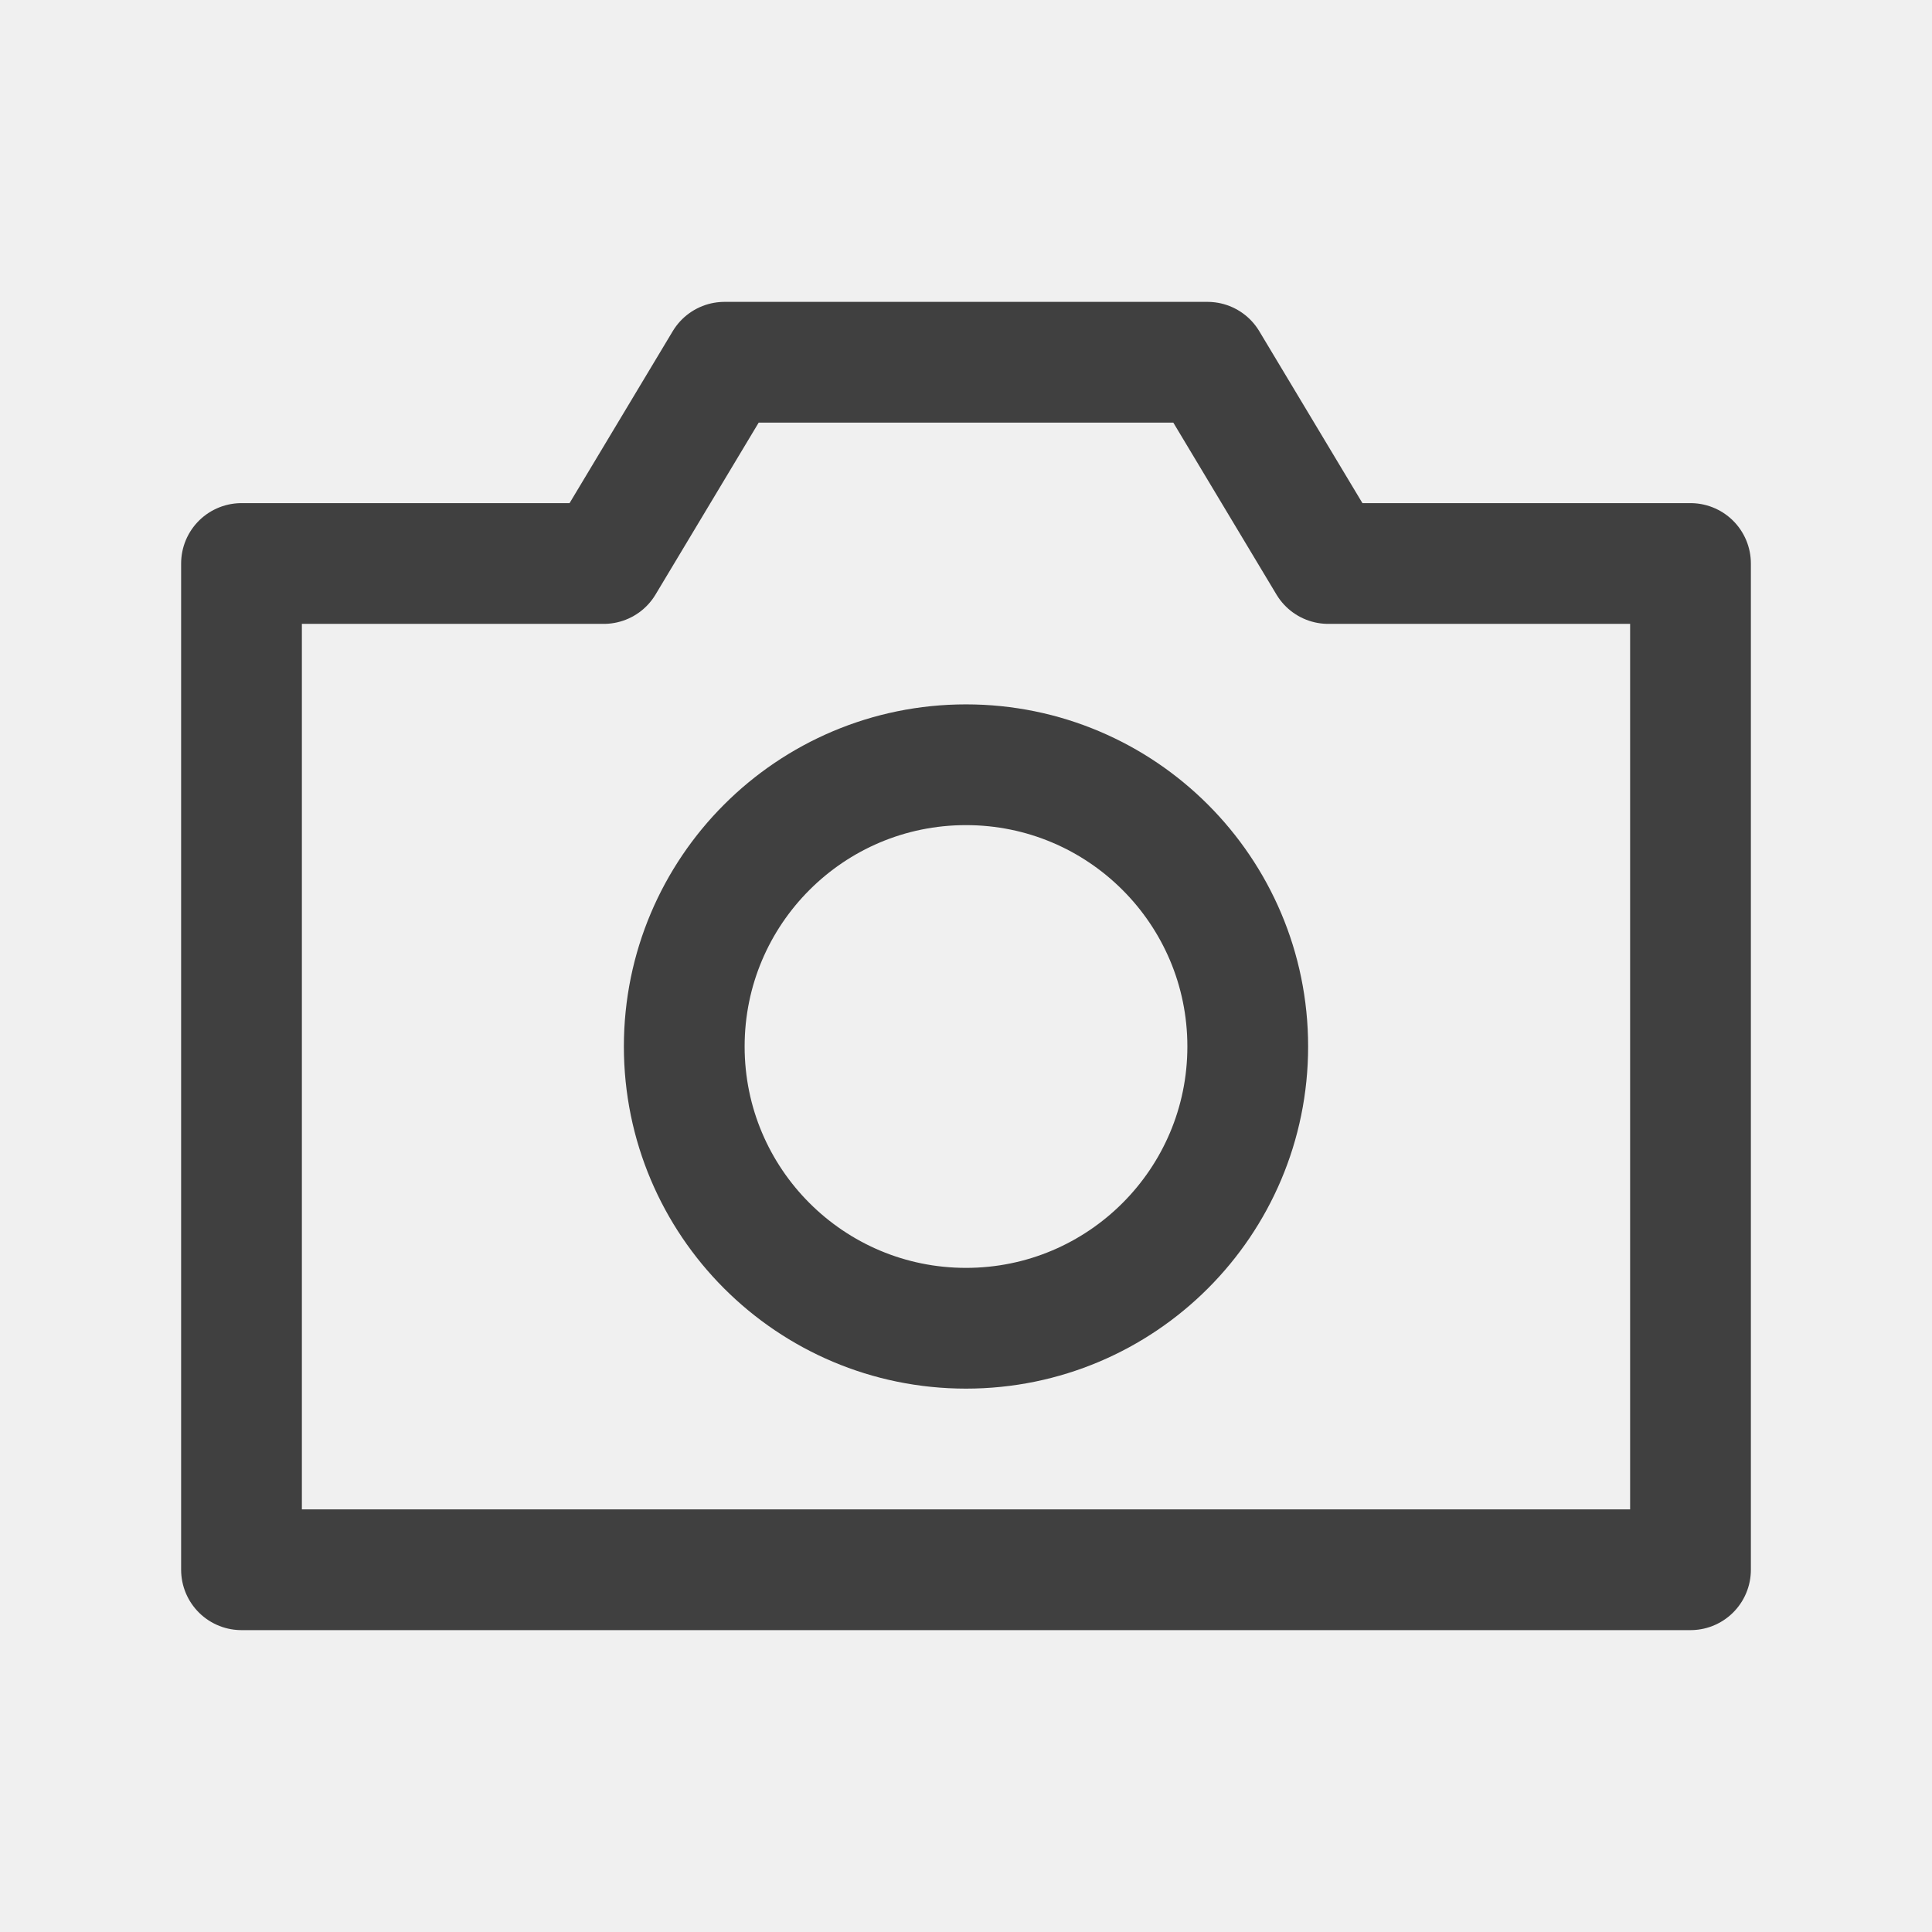
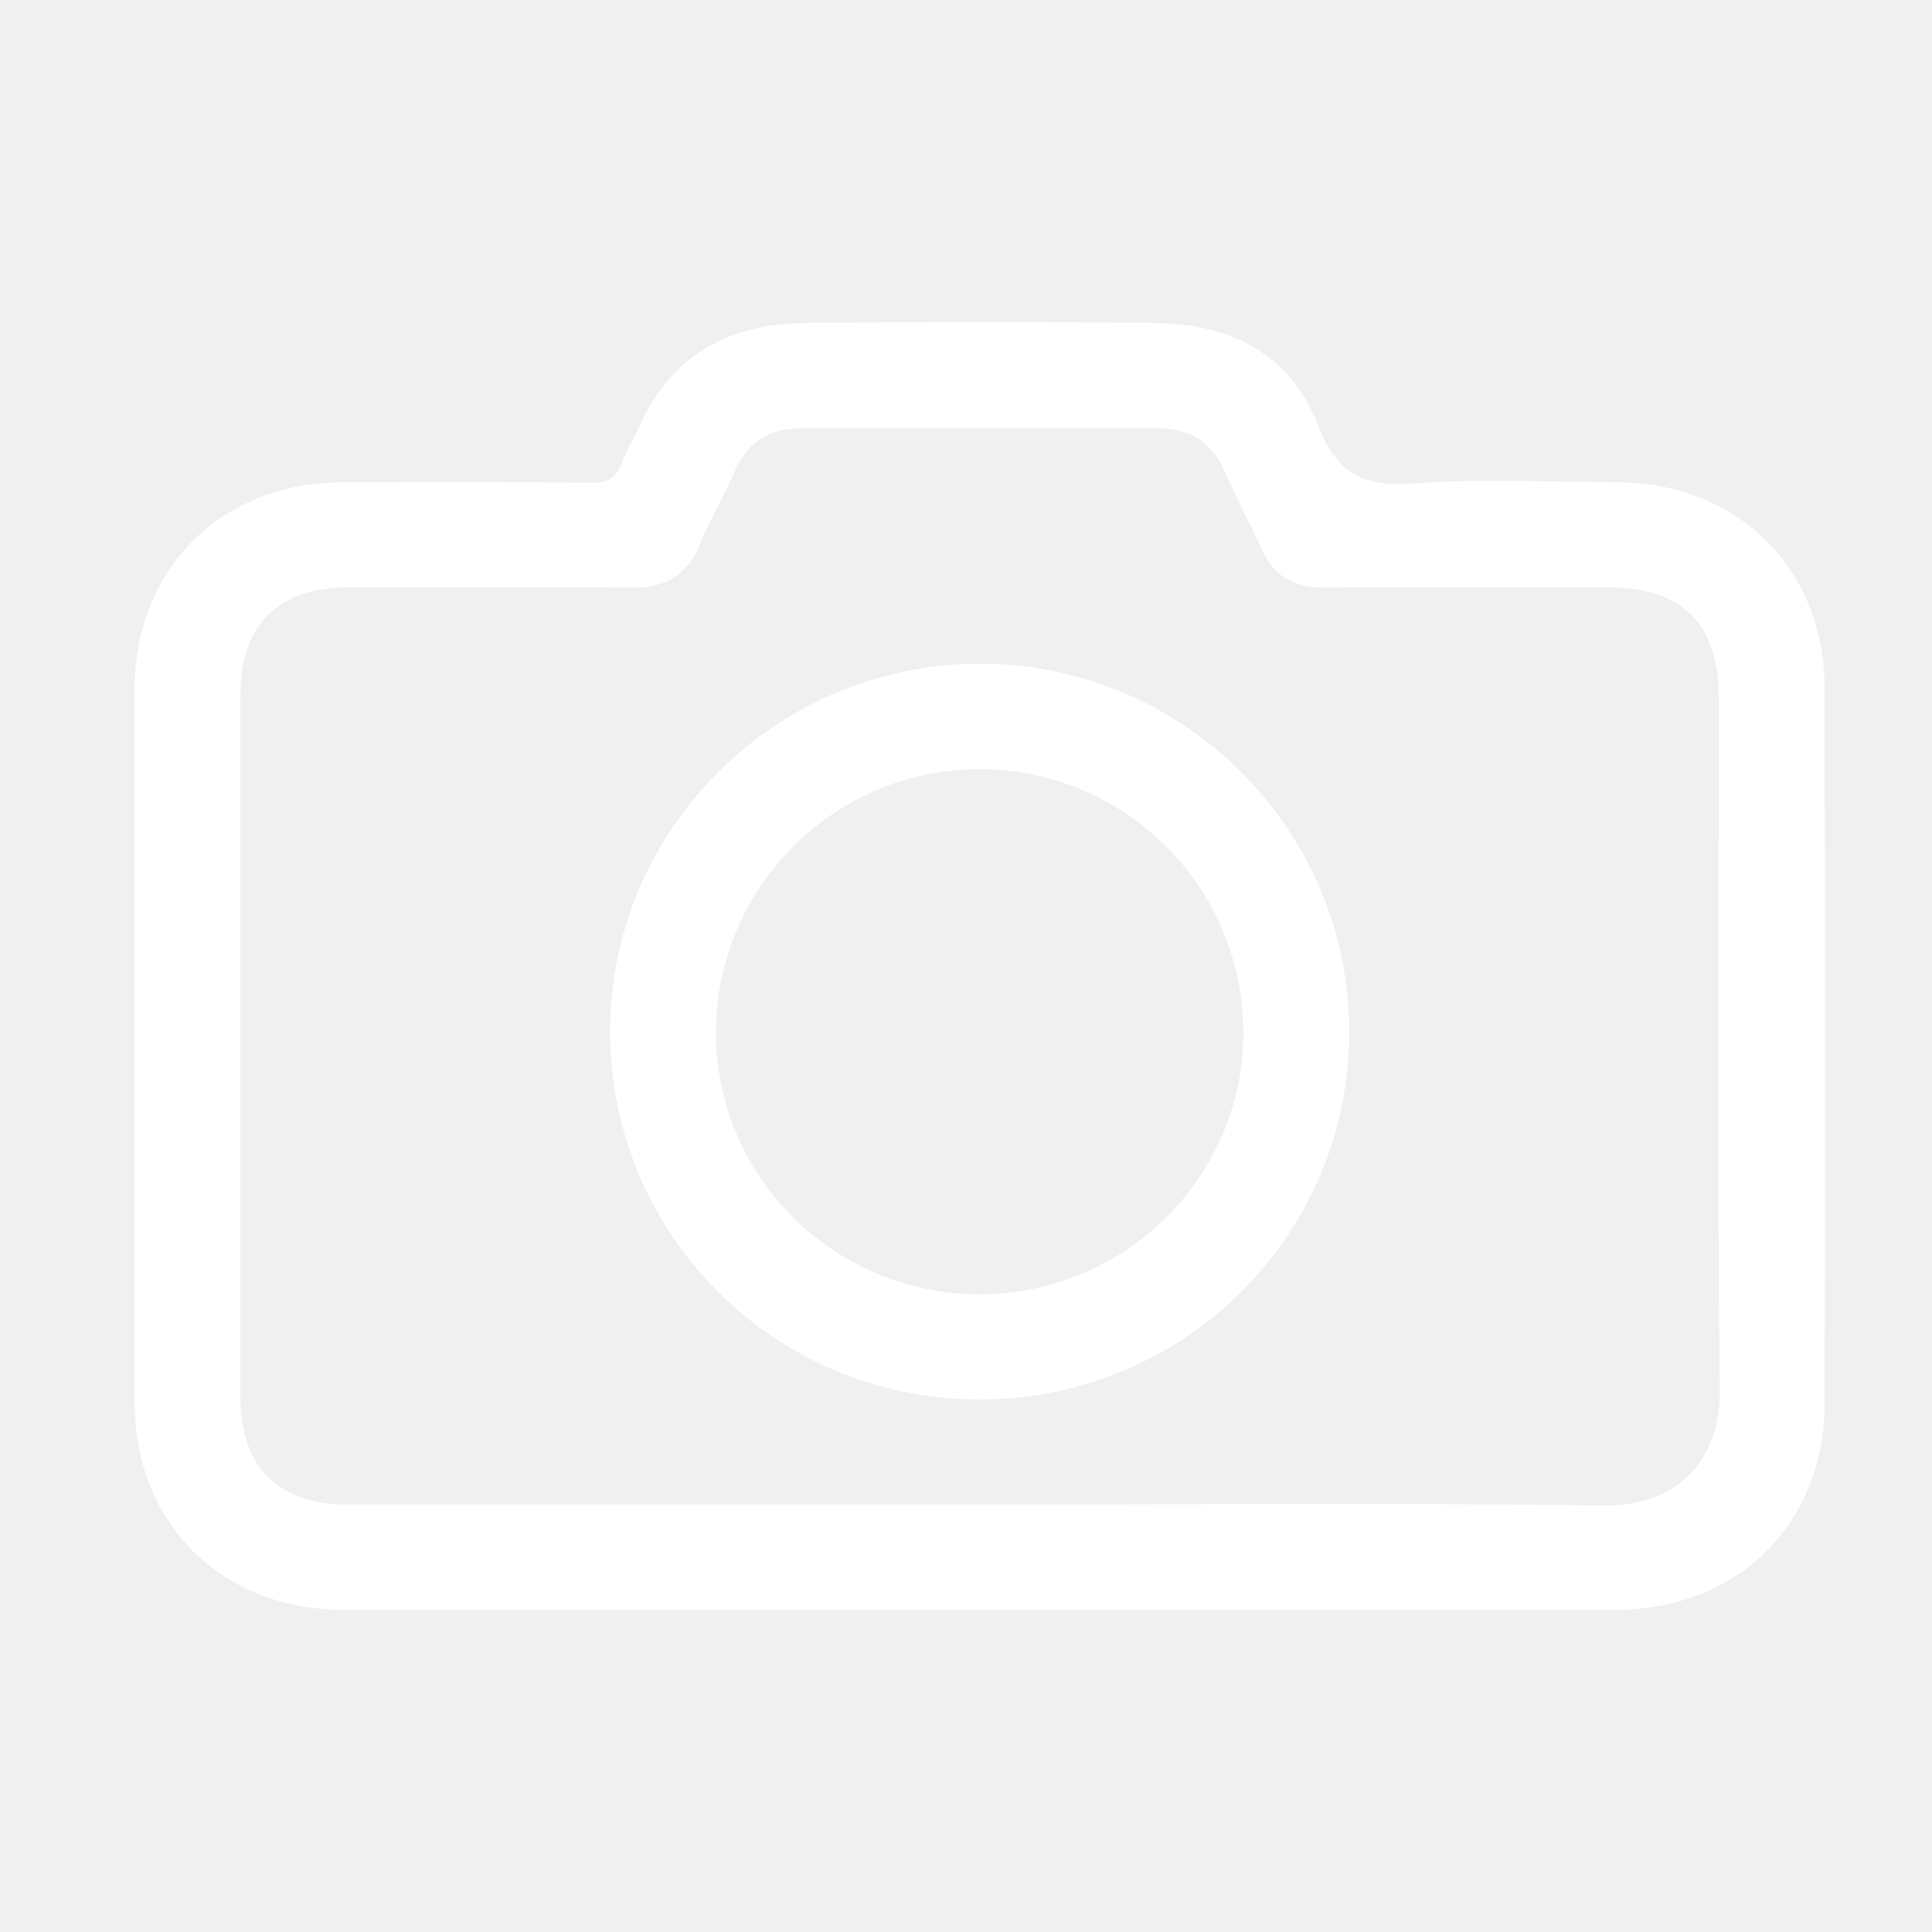
- <svg xmlns="http://www.w3.org/2000/svg" width="24" height="24" viewBox="0 0 24 24" fill="none" stroke="#404040" stroke-width="1.5" stroke-linecap="round" stroke-linejoin="round">
-   <path d="M3 7 L7.5 7 L9 4.5 L15 4.5 L16.5 7 L21 7 L21 19.5 L3 19.5 Z" />
-   <circle cx="12" cy="13" r="3.5" />
+ <svg xmlns="http://www.w3.org/2000/svg" preserveAspectRatio="none" overflow="visible" style="display: block;" width="24" height="24" viewBox="0 0 24 24" fill="none">
+   <g id="Camera2">
+     <g id="Layer_1" clip-path="url(#clip0_0_334)">
+       <path id="Vector" d="M12.168 20C9.538 20 6.908 20.001 4.279 19.999C2.752 19.998 1.674 18.932 1.672 17.417C1.669 14.467 1.669 11.517 1.672 8.567C1.674 7.062 2.748 5.994 4.255 5.991C5.288 5.989 6.321 5.986 7.353 5.996C7.546 5.998 7.652 5.941 7.719 5.762C7.782 5.593 7.878 5.438 7.953 5.273C8.353 4.404 9.067 4.022 9.992 4.012C11.445 3.997 12.899 3.996 14.352 4.012C15.276 4.023 16.029 4.392 16.373 5.282C16.597 5.86 16.916 6.055 17.536 6.007C18.382 5.943 19.237 5.989 20.088 5.991C21.581 5.996 22.664 7.062 22.666 8.542C22.671 11.502 22.671 14.461 22.667 17.42C22.665 18.937 21.585 19.998 20.056 19.999C17.427 20.001 14.797 20 12.168 20ZM12.171 18.69C14.752 18.69 17.334 18.667 19.915 18.702C20.869 18.715 21.372 18.112 21.363 17.273C21.334 14.41 21.352 11.546 21.352 8.681C21.352 7.746 20.902 7.295 19.968 7.296C18.792 7.296 17.616 7.292 16.44 7.299C16.072 7.302 15.823 7.155 15.672 6.819C15.524 6.489 15.35 6.171 15.205 5.841C15.047 5.482 14.762 5.322 14.391 5.32C12.909 5.313 11.427 5.313 9.945 5.32C9.587 5.322 9.303 5.471 9.146 5.818C9 6.138 8.825 6.446 8.69 6.77C8.529 7.157 8.253 7.306 7.839 7.301C6.672 7.288 5.506 7.295 4.339 7.296C3.458 7.296 2.987 7.758 2.987 8.627C2.986 11.539 2.986 14.45 2.987 17.362C2.987 18.22 3.457 18.689 4.312 18.69C6.932 18.69 9.551 18.69 12.171 18.69Z" fill="white" />
+       <path id="Vector_2" d="M12.164 17.385C9.622 17.383 7.575 15.339 7.579 12.806C7.582 10.299 9.64 8.251 12.162 8.245C14.691 8.238 16.762 10.297 16.761 12.818C16.76 15.348 14.707 17.387 12.164 17.385ZM12.169 16.078C13.974 16.078 15.442 14.624 15.445 12.834C15.447 11.025 13.979 9.555 12.17 9.555C10.36 9.555 8.892 11.025 8.894 12.833C8.897 14.624 10.364 16.078 12.169 16.078H12.169Z" fill="white" />
+     </g>
+   </g>
+   <defs>
+     <clipPath id="clip0_0_334">
+       <rect width="21" height="16" fill="white" transform="translate(1.66986 4)" />
+     </clipPath>
+   </defs>
</svg>
